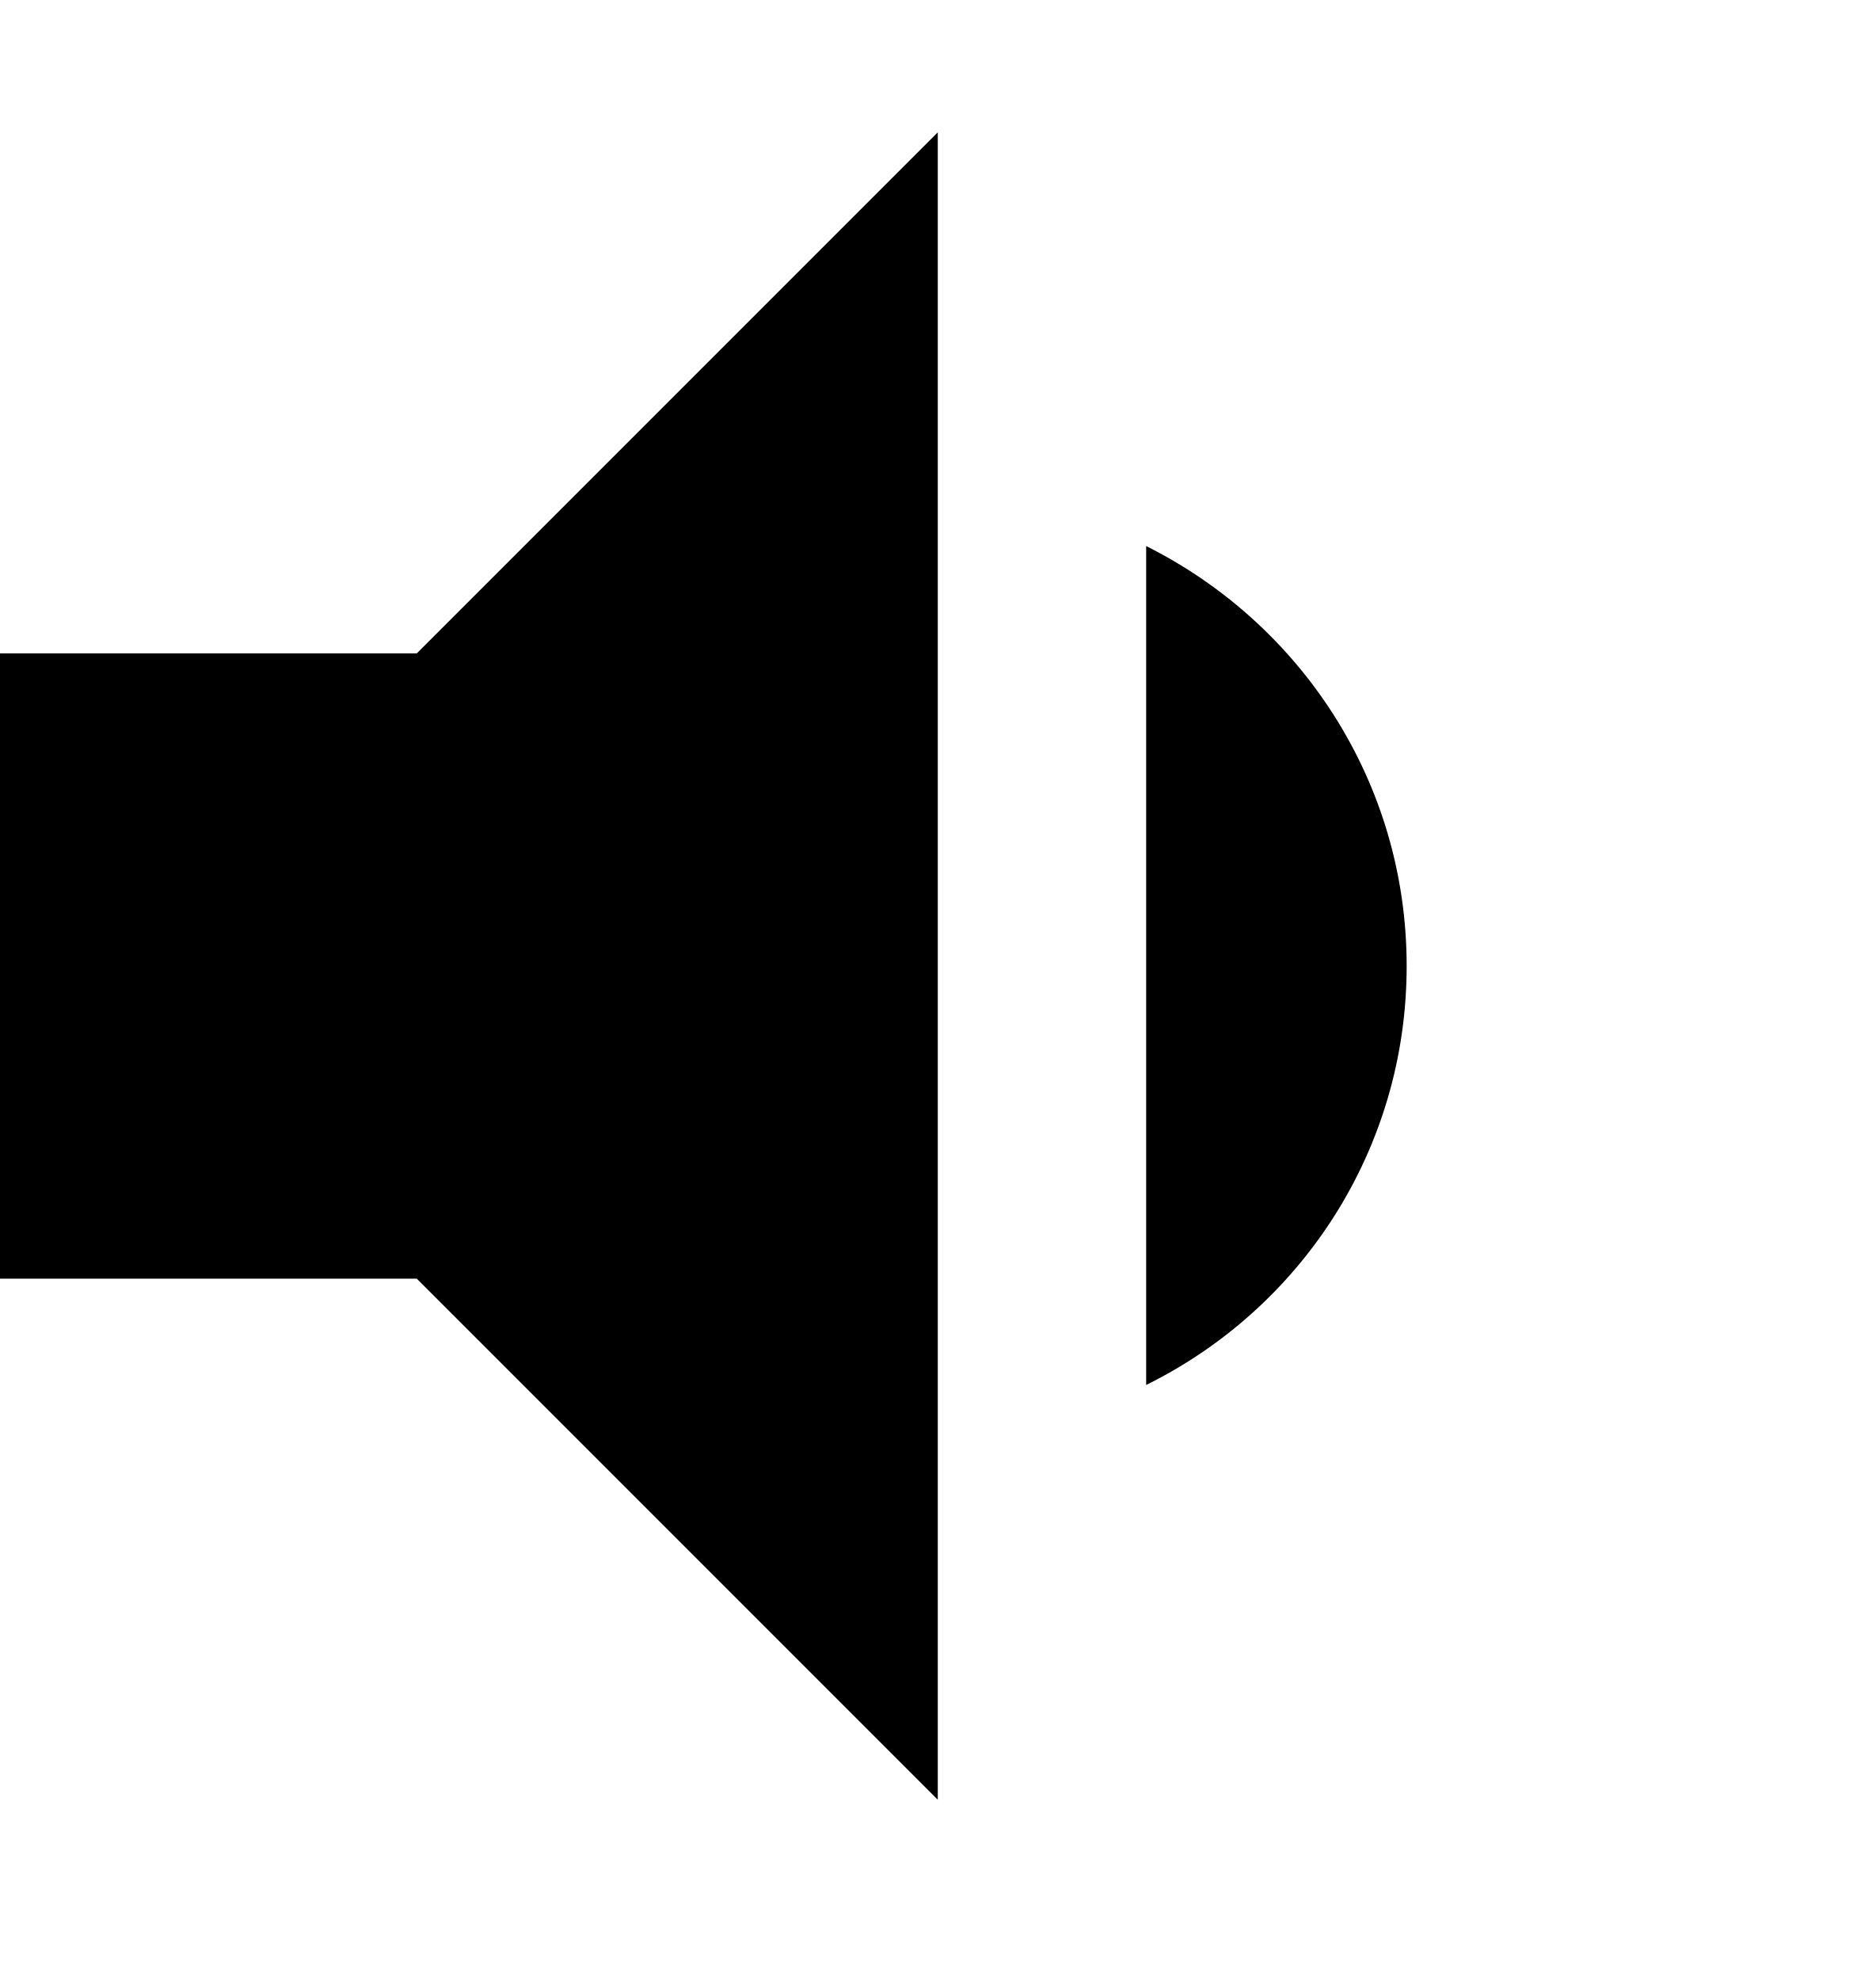
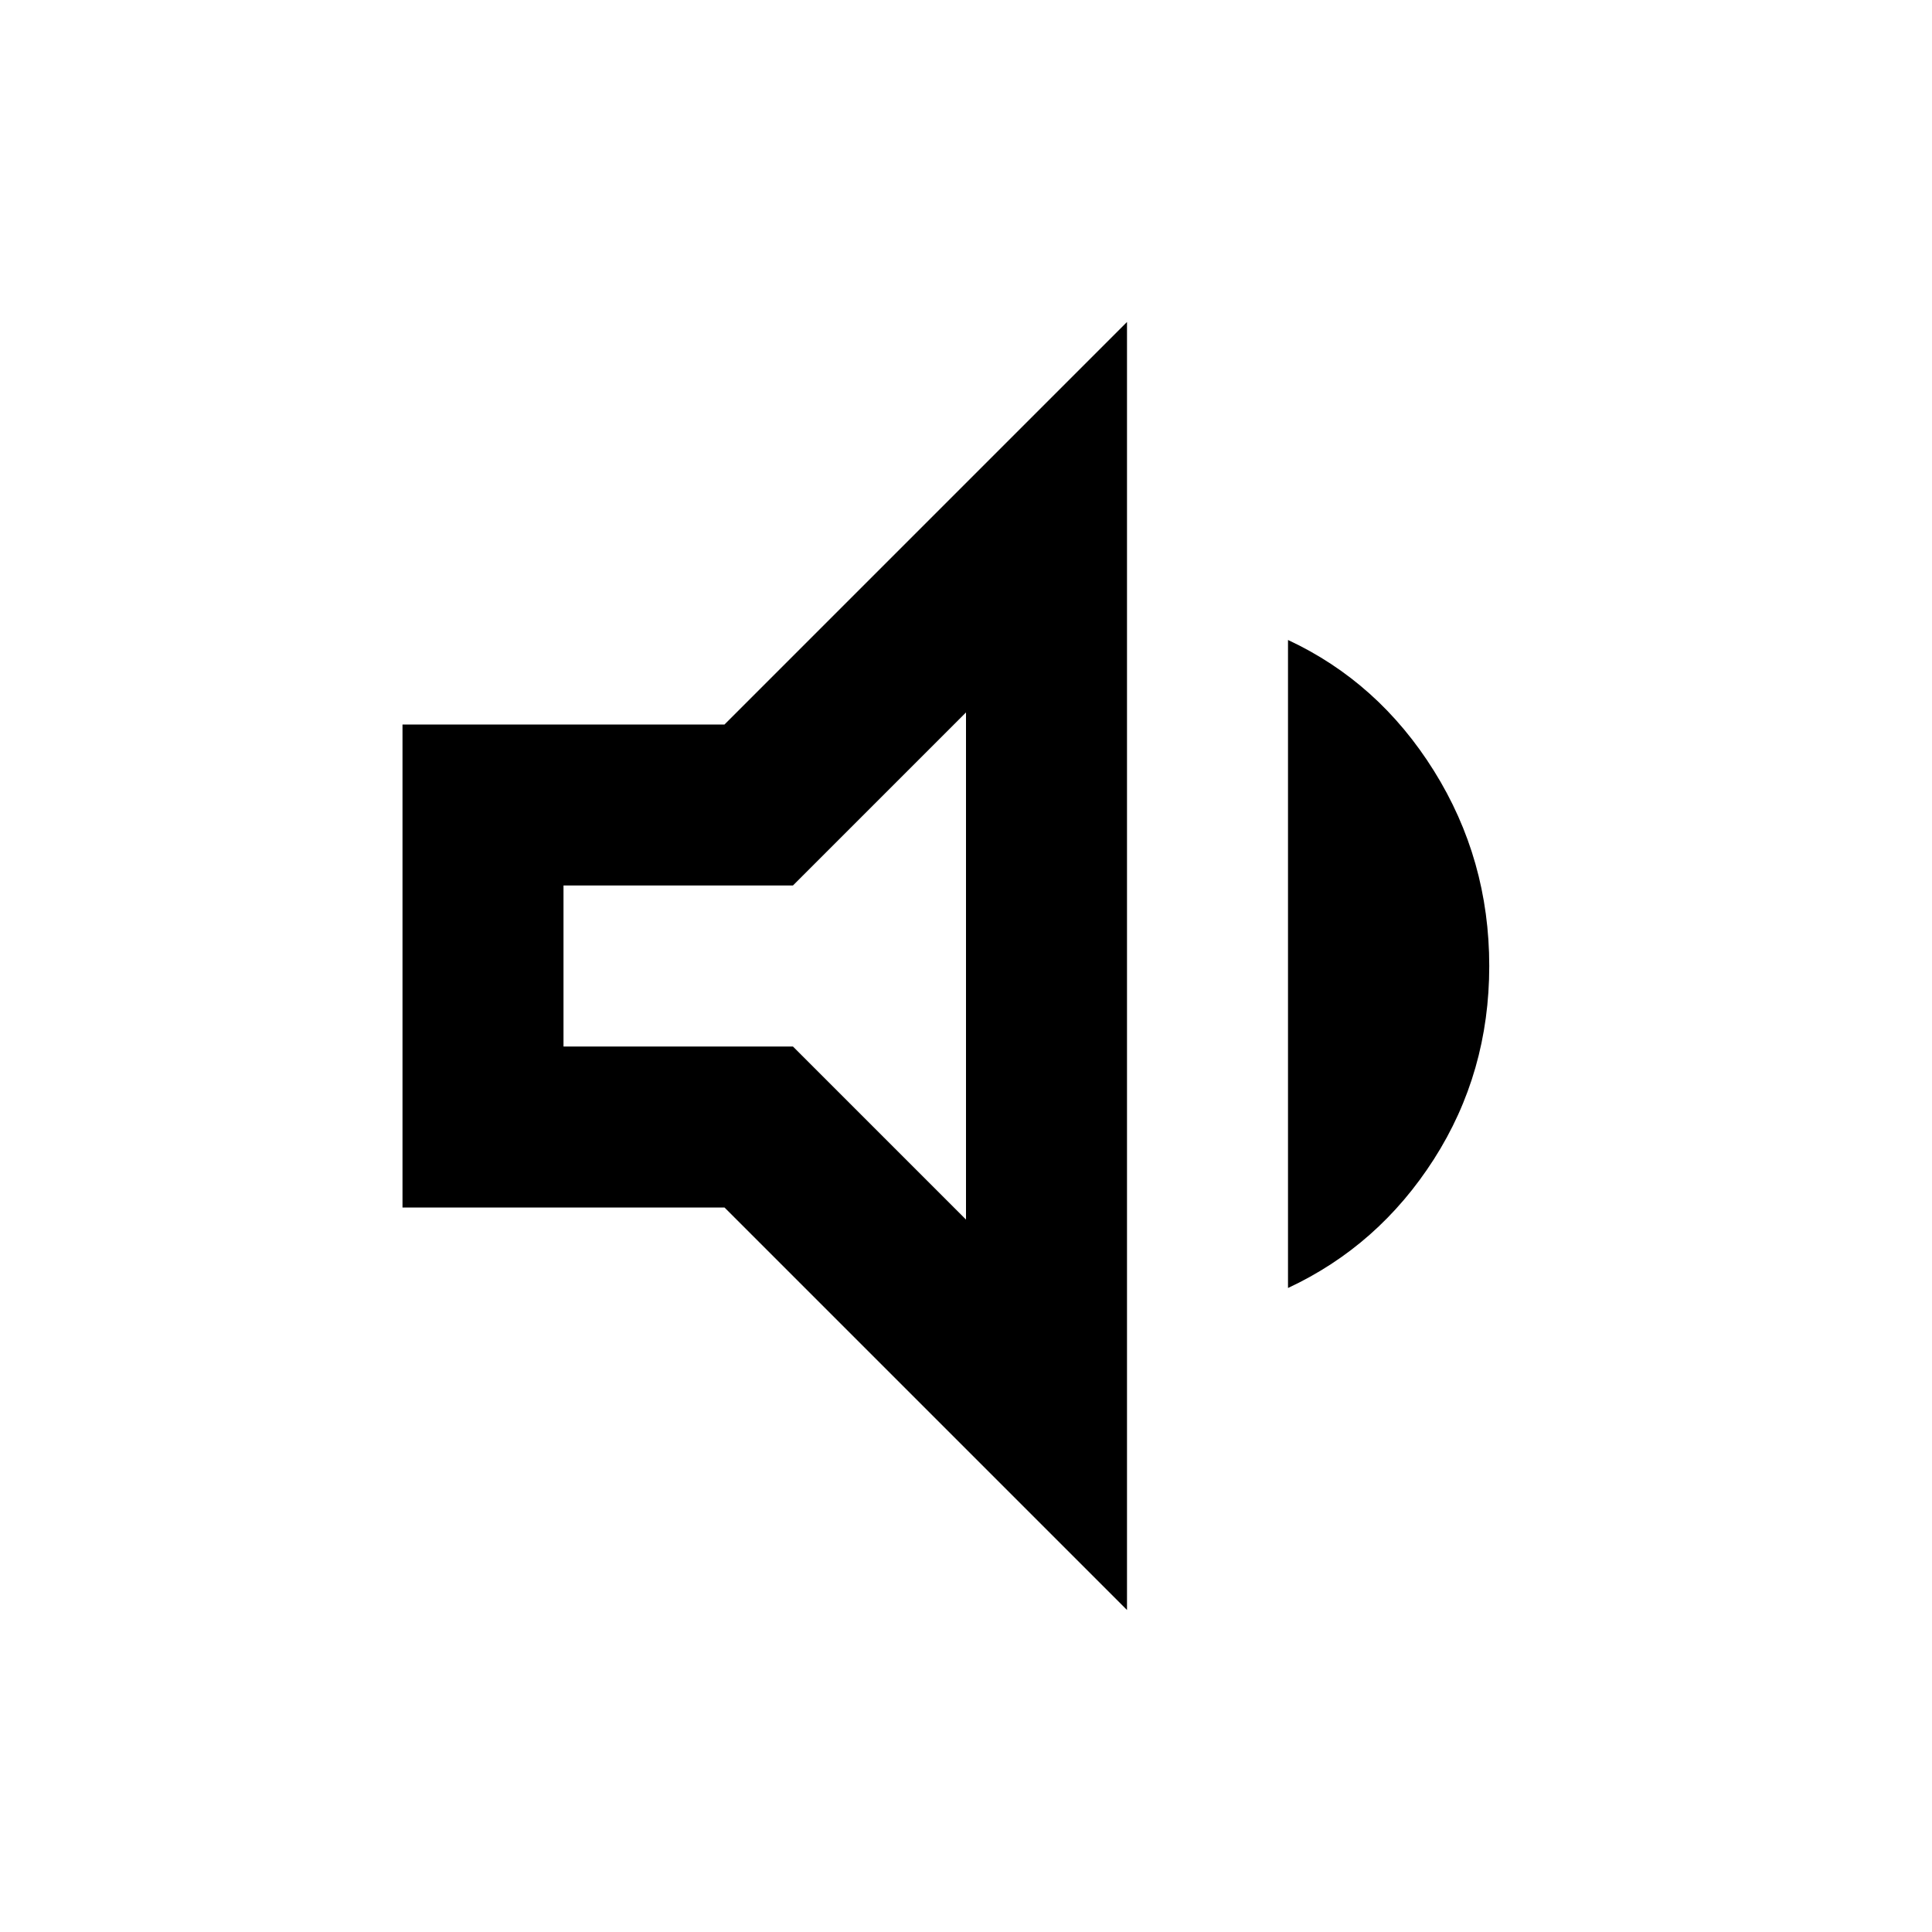
- <svg xmlns="http://www.w3.org/2000/svg" width="18" height="19" viewBox="0 0 18 19" fill="none">
-   <path d="M0 6.27V12.27H4L9 17.27V1.27L4 6.27H0ZM13.5 9.27C13.5 7.5 12.48 5.98 11 5.24V13.29C12.48 12.56 13.5 11.04 13.5 9.27Z" fill="black" />
+ <svg xmlns="http://www.w3.org/2000/svg" height="24px" viewBox="0 -960 960 960" width="24px" fill="currentColor">
+   <path d="M200-360v-240h160l200-200v640L360-360H200Zm440 40v-322q45 21 72.5 65t27.5 97q0 53-27.5 96T640-320ZM480-606l-86 86H280v80h114l86 86v-252ZM380-480Z" />
</svg>
